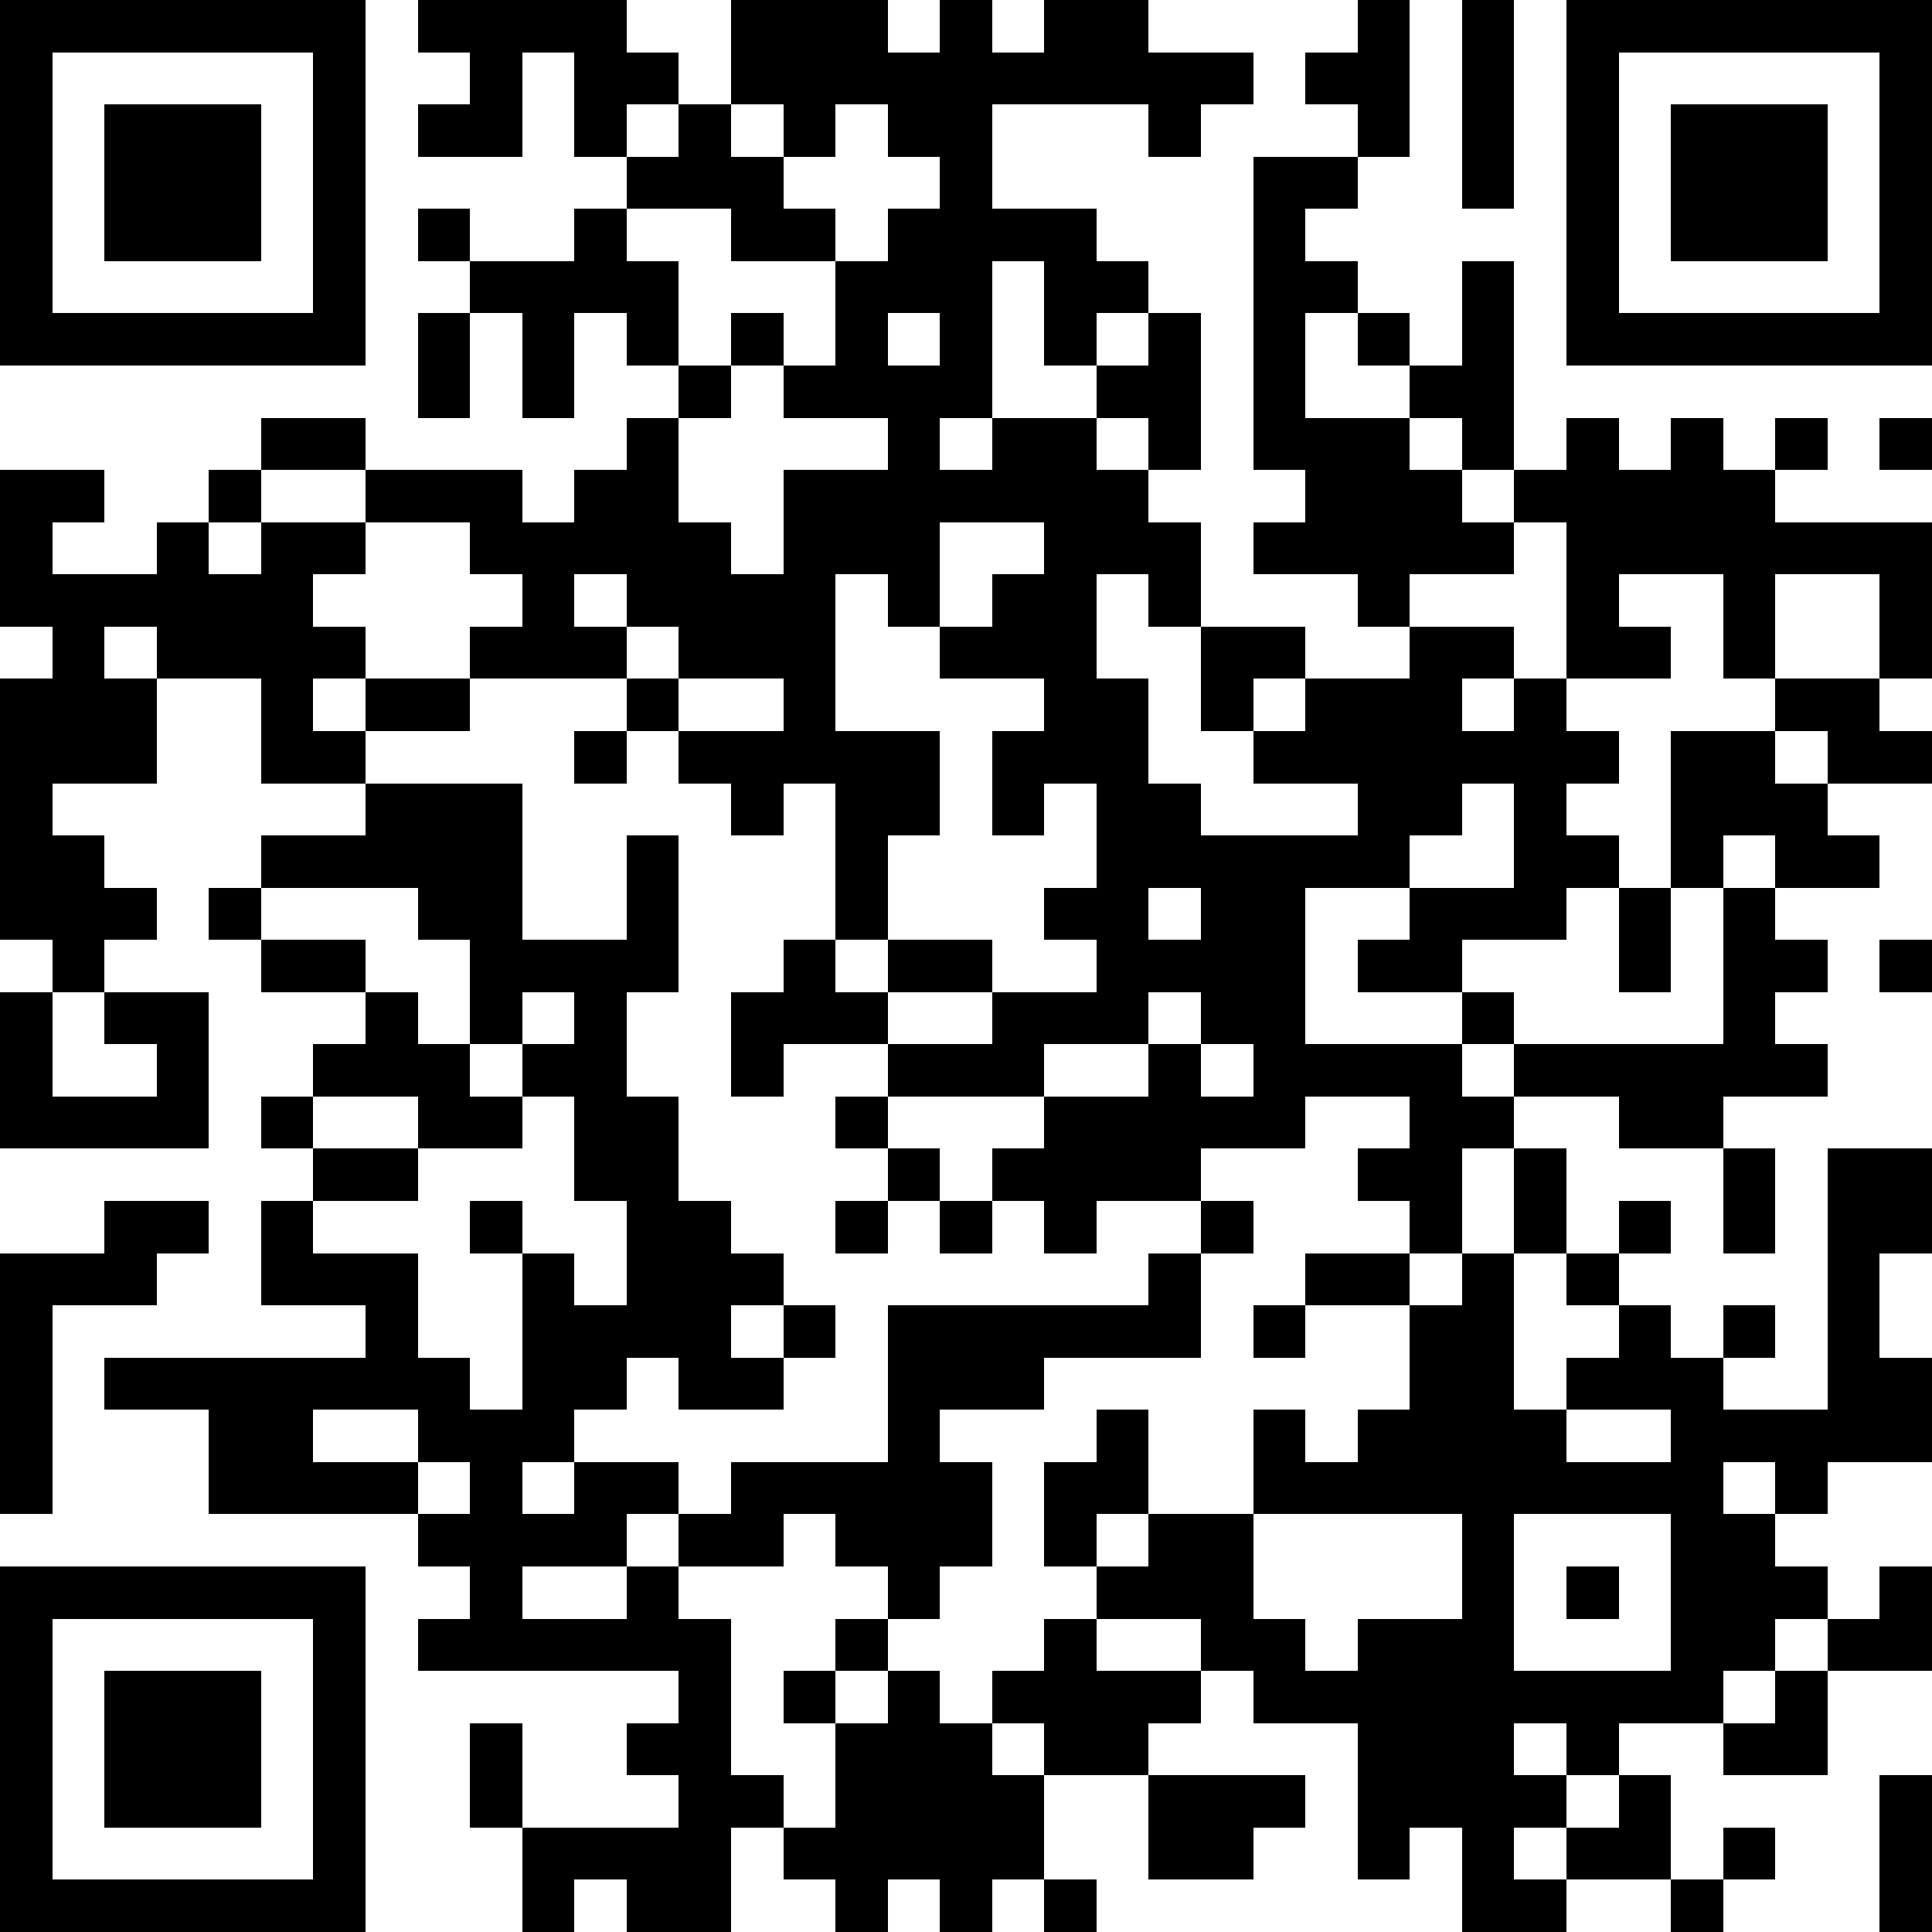
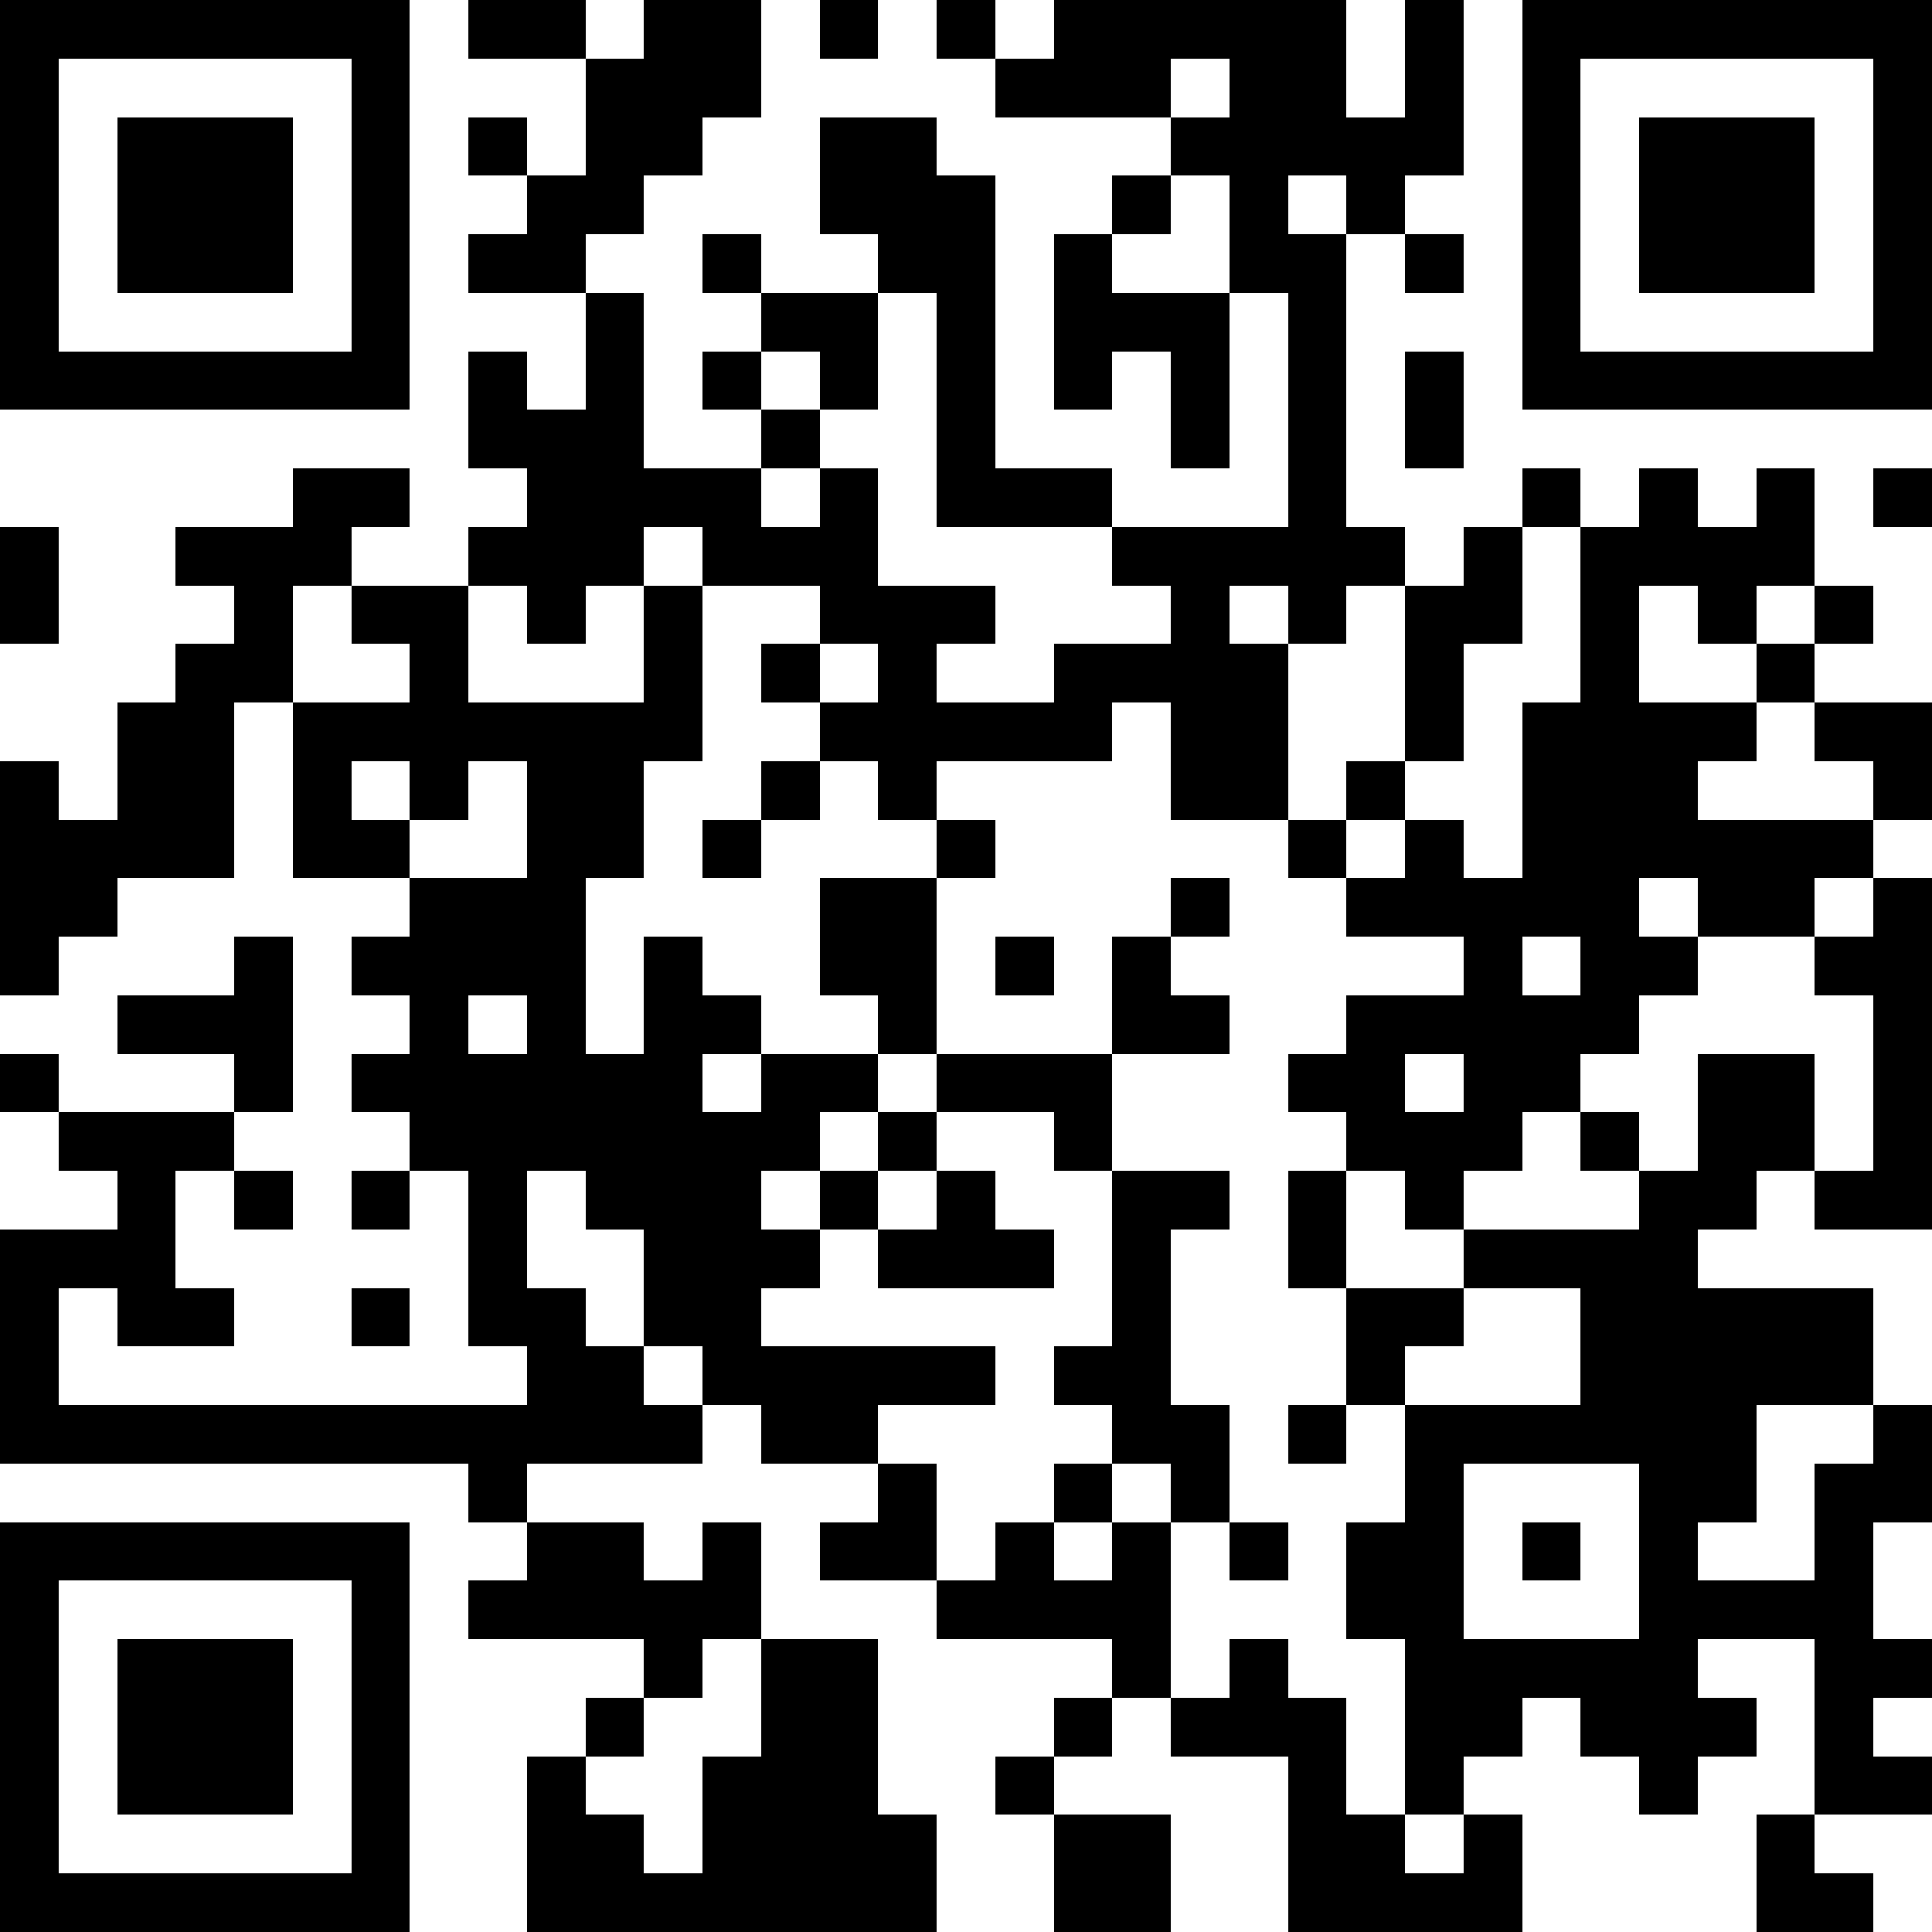
- <svg xmlns="http://www.w3.org/2000/svg" version="1.1" width="444" height="444" shape-rendering="crispEdges">
-   <path d="M0 0h7v7h-7zM8 0h4v1h1v1h-1v1h-1v-2h-1v2h-2v-1h1v-1h-1zM14 0h3v1h1v-1h1v1h1v-1h2v1h2v1h-1v1h-1v-1h-3v2h2v1h1v1h-1v1h-1v-2h-1v3h-1v1h1v-1h2v-1h1v-1h1v3h-1v-1h-1v1h1v1h1v2h-1v-1h-1v2h1v2h1v1h3v-1h-2v-1h-1v-2h2v1h-1v1h1v-1h2v-1h-1v-1h-2v-1h1v-1h-1v-6h2v-1h-1v-1h1v-1h1v3h-1v1h-1v1h1v1h-1v2h2v-1h-1v-1h1v1h1v-2h1v4h-1v-1h-1v1h1v1h1v-1h1v-1h1v1h1v-1h1v1h1v-1h1v1h-1v1h3v3h-1v-2h-2v2h-1v-2h-2v1h1v1h-2v-3h-1v1h-2v1h2v1h-1v1h1v-1h1v1h1v1h-1v1h1v1h-1v1h-2v1h-2v-1h1v-1h-2v3h3v-1h1v1h-1v1h1v-1h4v-3h-1v-3h2v-1h2v1h1v1h-2v-1h-1v1h1v1h1v1h-2v-1h-1v1h1v1h1v1h-1v1h1v1h-2v1h-2v-1h-2v1h-1v2h-1v-1h-1v-1h1v-1h-2v1h-2v1h-2v1h-1v-1h-1v-1h1v-1h-3v-1h-2v1h-1v-2h1v-1h1v-3h-1v1h-1v-1h-1v-1h-1v-1h-3v-1h1v-1h-1v-1h-2v-1h-2v-1h2v1h3v1h1v-1h1v-1h1v-1h-1v-1h-1v2h-1v-2h-1v-1h-1v-1h1v1h2v-1h1v-1h1v-1h1zM28 0h1v4h-1zM30 0h7v7h-7zM1 1v5h5v-5zM31 1v5h5v-5zM2 2h3v3h-3zM14 2v1h1v-1zM16 2v1h-1v1h1v1h-2v-1h-2v1h1v2h1v-1h1v1h-1v1h-1v2h1v1h1v-2h2v-1h-2v-1h1v-2h1v-1h1v-1h-1v-1zM32 2h3v3h-3zM8 6h1v2h-1zM17 6v1h1v-1zM36 8h1v1h-1zM0 9h2v1h-1v1h2v-1h1v-1h1v1h-1v1h1v-1h2v1h-1v1h1v1h-1v1h1v-1h2v1h-2v1h-2v-2h-2v-1h-1v1h1v2h-2v1h1v1h1v1h-1v1h-1v-1h-1v-5h1v-1h-1zM18 10v2h-1v-1h-1v3h2v2h-1v2h-1v1h1v-1h2v1h-2v1h2v-1h2v-1h-1v-1h1v-2h-1v1h-1v-2h1v-1h-2v-1h1v-1h1v-1zM11 11v1h1v-1zM12 12v1h1v-1zM13 13v1h2v-1zM11 14h1v1h-1zM7 15h3v3h2v-2h1v3h-1v2h1v2h1v1h1v1h-1v1h1v-1h1v1h-1v1h-2v-1h-1v1h-1v1h-1v1h1v-1h2v1h-1v1h-2v1h2v-1h1v-1h1v-1h3v-3h5v-1h1v-1h1v1h-1v2h-3v1h-2v1h1v2h-1v1h-1v-1h-1v-1h-1v1h-2v1h1v3h1v1h-1v2h-2v-1h-1v1h-1v-2h-1v-2h1v2h3v-1h-1v-1h1v-1h-5v-1h1v-1h-1v-1h-4v-2h-2v-1h5v-1h-2v-2h1v-1h-1v-1h1v-1h1v-1h-2v-1h-1v-1h1v-1h2zM28 15v1h-1v1h2v-2zM5 17v1h2v1h1v1h1v-2h-1v-1zM22 17v1h1v-1zM31 17h1v2h-1zM36 18h1v1h-1zM0 19h1v2h2v-1h-1v-1h2v3h-4zM10 19v1h-1v1h1v-1h1v-1zM22 19v1h-2v1h2v-1h1v-1zM23 20v1h1v-1zM6 21v1h2v-1zM10 21v1h-2v1h-2v1h2v2h1v1h1v-3h-1v-1h1v1h1v1h1v-2h-1v-2zM16 21h1v1h-1zM17 22h1v1h-1zM29 22h1v2h-1zM33 22h1v2h-1zM35 22h2v2h-1v2h1v2h-2v1h-1v-1h-1v1h1v1h1v1h-1v1h-1v1h-2v1h-1v-1h-1v1h1v1h-1v1h1v-1h1v-1h1v2h-2v1h-2v-2h-1v1h-1v-3h-2v-1h-1v-1h-2v-1h-1v-2h1v-1h1v2h-1v1h1v-1h2v-2h1v1h1v-1h1v-2h-2v-1h2v1h1v-1h1v3h1v-1h1v-1h-1v-1h1v-1h1v1h-1v1h1v1h1v-1h1v1h-1v1h2zM2 23h2v1h-1v1h-2v4h-1v-5h2zM16 23h1v1h-1zM18 23h1v1h-1zM24 25h1v1h-1zM6 27v1h2v-1zM30 27v1h2v-1zM8 28v1h1v-1zM24 29v2h1v1h1v-1h2v-2zM29 29v3h3v-3zM0 30h7v7h-7zM30 30h1v1h-1zM36 30h1v2h-2v-1h1zM1 31v5h5v-5zM16 31h1v1h-1zM20 31h1v1h2v1h-1v1h-2v-1h-1v-1h1zM2 32h3v3h-3zM15 32h1v1h-1zM17 32h1v1h1v1h1v2h-1v1h-1v-1h-1v1h-1v-1h-1v-1h1v-2h1zM34 32h1v2h-2v-1h1zM22 34h3v1h-1v1h-2zM36 34h1v3h-1zM33 35h1v1h-1zM20 36h1v1h-1zM32 36h1v1h-1z" fill="##2d2d2d" transform="translate(0,0) scale(12)" />
+ <svg xmlns="http://www.w3.org/2000/svg" version="1.1" width="660" height="660" shape-rendering="crispEdges">
+   <path d="M0 0h7v7h-7zM8 0h2v1h-2zM11 0h2v2h-1v1h-1v1h-1v1h-2v-1h1v-1h-1v-1h1v1h1v-2h1zM14 0h1v1h-1zM16 0h1v1h-1zM18 0h5v2h1v-2h1v3h-1v1h-1v-1h-1v1h1v5h1v1h-1v1h-1v-1h-1v1h1v3h-2v-2h-1v1h-3v1h-1v-1h-1v-1h-1v-1h1v-1h-2v-1h-1v1h-1v1h-1v-1h-1v-1h1v-1h-1v-2h1v1h1v-2h1v3h2v-1h-1v-1h1v-1h-1v-1h1v1h2v-1h-1v-2h2v1h1v5h2v1h-3v-4h-1v2h-1v-1h-1v1h1v1h-1v1h1v-1h1v2h2v1h-1v1h2v-1h2v-1h-1v-1h3v-4h-1v-2h-1v-1h-3v-1h1zM26 0h7v7h-7zM1 1v5h5v-5zM20 1v1h1v-1zM27 1v5h5v-5zM2 2h3v3h-3zM28 2h3v3h-3zM19 3h1v1h-1zM18 4h1v1h2v3h-1v-2h-1v1h-1zM24 4h1v1h-1zM24 6h1v2h-1zM5 8h2v1h-1v1h-1v2h-1v3h-2v1h-1v1h-1v-4h1v1h1v-2h1v-1h1v-1h-1v-1h2zM26 8h1v1h-1zM28 8h1v1h1v-1h1v2h-1v1h-1v-1h-1v2h2v-1h1v-1h1v1h-1v1h-1v1h-1v1h3v-1h-1v-1h2v2h-1v1h-1v1h-2v-1h-1v1h1v1h-1v1h-1v1h-1v1h-1v1h-1v-1h-1v-1h-1v-1h1v-1h2v-1h-2v-1h-1v-1h1v-1h1v-3h1v-1h1v2h-1v2h-1v1h-1v1h1v-1h1v1h1v-3h1v-3h1zM32 8h1v1h-1zM0 9h1v2h-1zM6 10h2v2h3v-2h1v3h-1v2h-1v3h1v-2h1v1h1v1h-1v1h1v-1h2v-1h-1v-2h2v-1h1v1h-1v3h-1v1h-1v1h-1v1h1v-1h1v-1h1v-1h3v-2h1v-1h1v1h-1v1h1v1h-2v2h-1v-1h-2v1h-1v1h-1v1h-1v1h4v1h-2v1h-2v-1h-1v-1h-1v-2h-1v-1h-1v2h1v1h1v1h1v1h-3v1h-1v-1h-8v-4h2v-1h-1v-1h-1v-1h1v1h3v-1h-2v-1h2v-1h1v3h-1v1h-1v2h1v1h-2v-1h-1v2h8v-1h-1v-3h-1v-1h-1v-1h1v-1h-1v-1h1v-1h-2v-3h2v-1h-1zM14 11v1h1v-1zM6 13v1h1v-1zM8 13v1h-1v1h2v-2zM13 13h1v1h-1zM12 14h1v1h-1zM32 15h1v6h-2v-1h-1v1h-1v1h3v2h-2v2h-1v1h2v-2h1v-1h1v2h-1v2h1v1h-1v1h1v1h-2v-3h-2v1h1v1h-1v1h-1v-1h-1v-1h-1v1h-1v1h-1v-3h-1v-2h1v-2h-1v-2h-1v-2h1v2h2v-1h3v-1h-1v-1h1v1h1v-2h2v2h1v-3h-1v-1h1zM17 16h1v1h-1zM26 16v1h1v-1zM8 17v1h1v-1zM24 18v1h1v-1zM4 20h1v1h-1zM6 20h1v1h-1zM16 20h1v1h1v1h-3v-1h1zM19 20h2v1h-1v3h1v2h-1v-1h-1v-1h-1v-1h1zM6 22h1v1h-1zM25 22v1h-1v1h3v-2zM22 24h1v1h-1zM15 25h1v2h-2v-1h1zM18 25h1v1h-1zM25 25v3h3v-3zM0 26h7v7h-7zM9 26h2v1h1v-1h1v2h-1v1h-1v-1h-3v-1h1zM17 26h1v1h1v-1h1v3h-1v-1h-3v-1h1zM21 26h1v1h-1zM26 26h1v1h-1zM1 27v5h5v-5zM2 28h3v3h-3zM13 28h2v3h1v2h-7v-3h1v-1h1v1h-1v1h1v1h1v-2h1zM21 28h1v1h1v2h1v1h1v-1h1v2h-4v-3h-2v-1h1zM18 29h1v1h-1zM17 30h1v1h-1zM18 31h2v2h-2zM30 31h1v1h1v1h-2z" fill="##2d2d2d" transform="translate(0,0) scale(20)" />
</svg>
